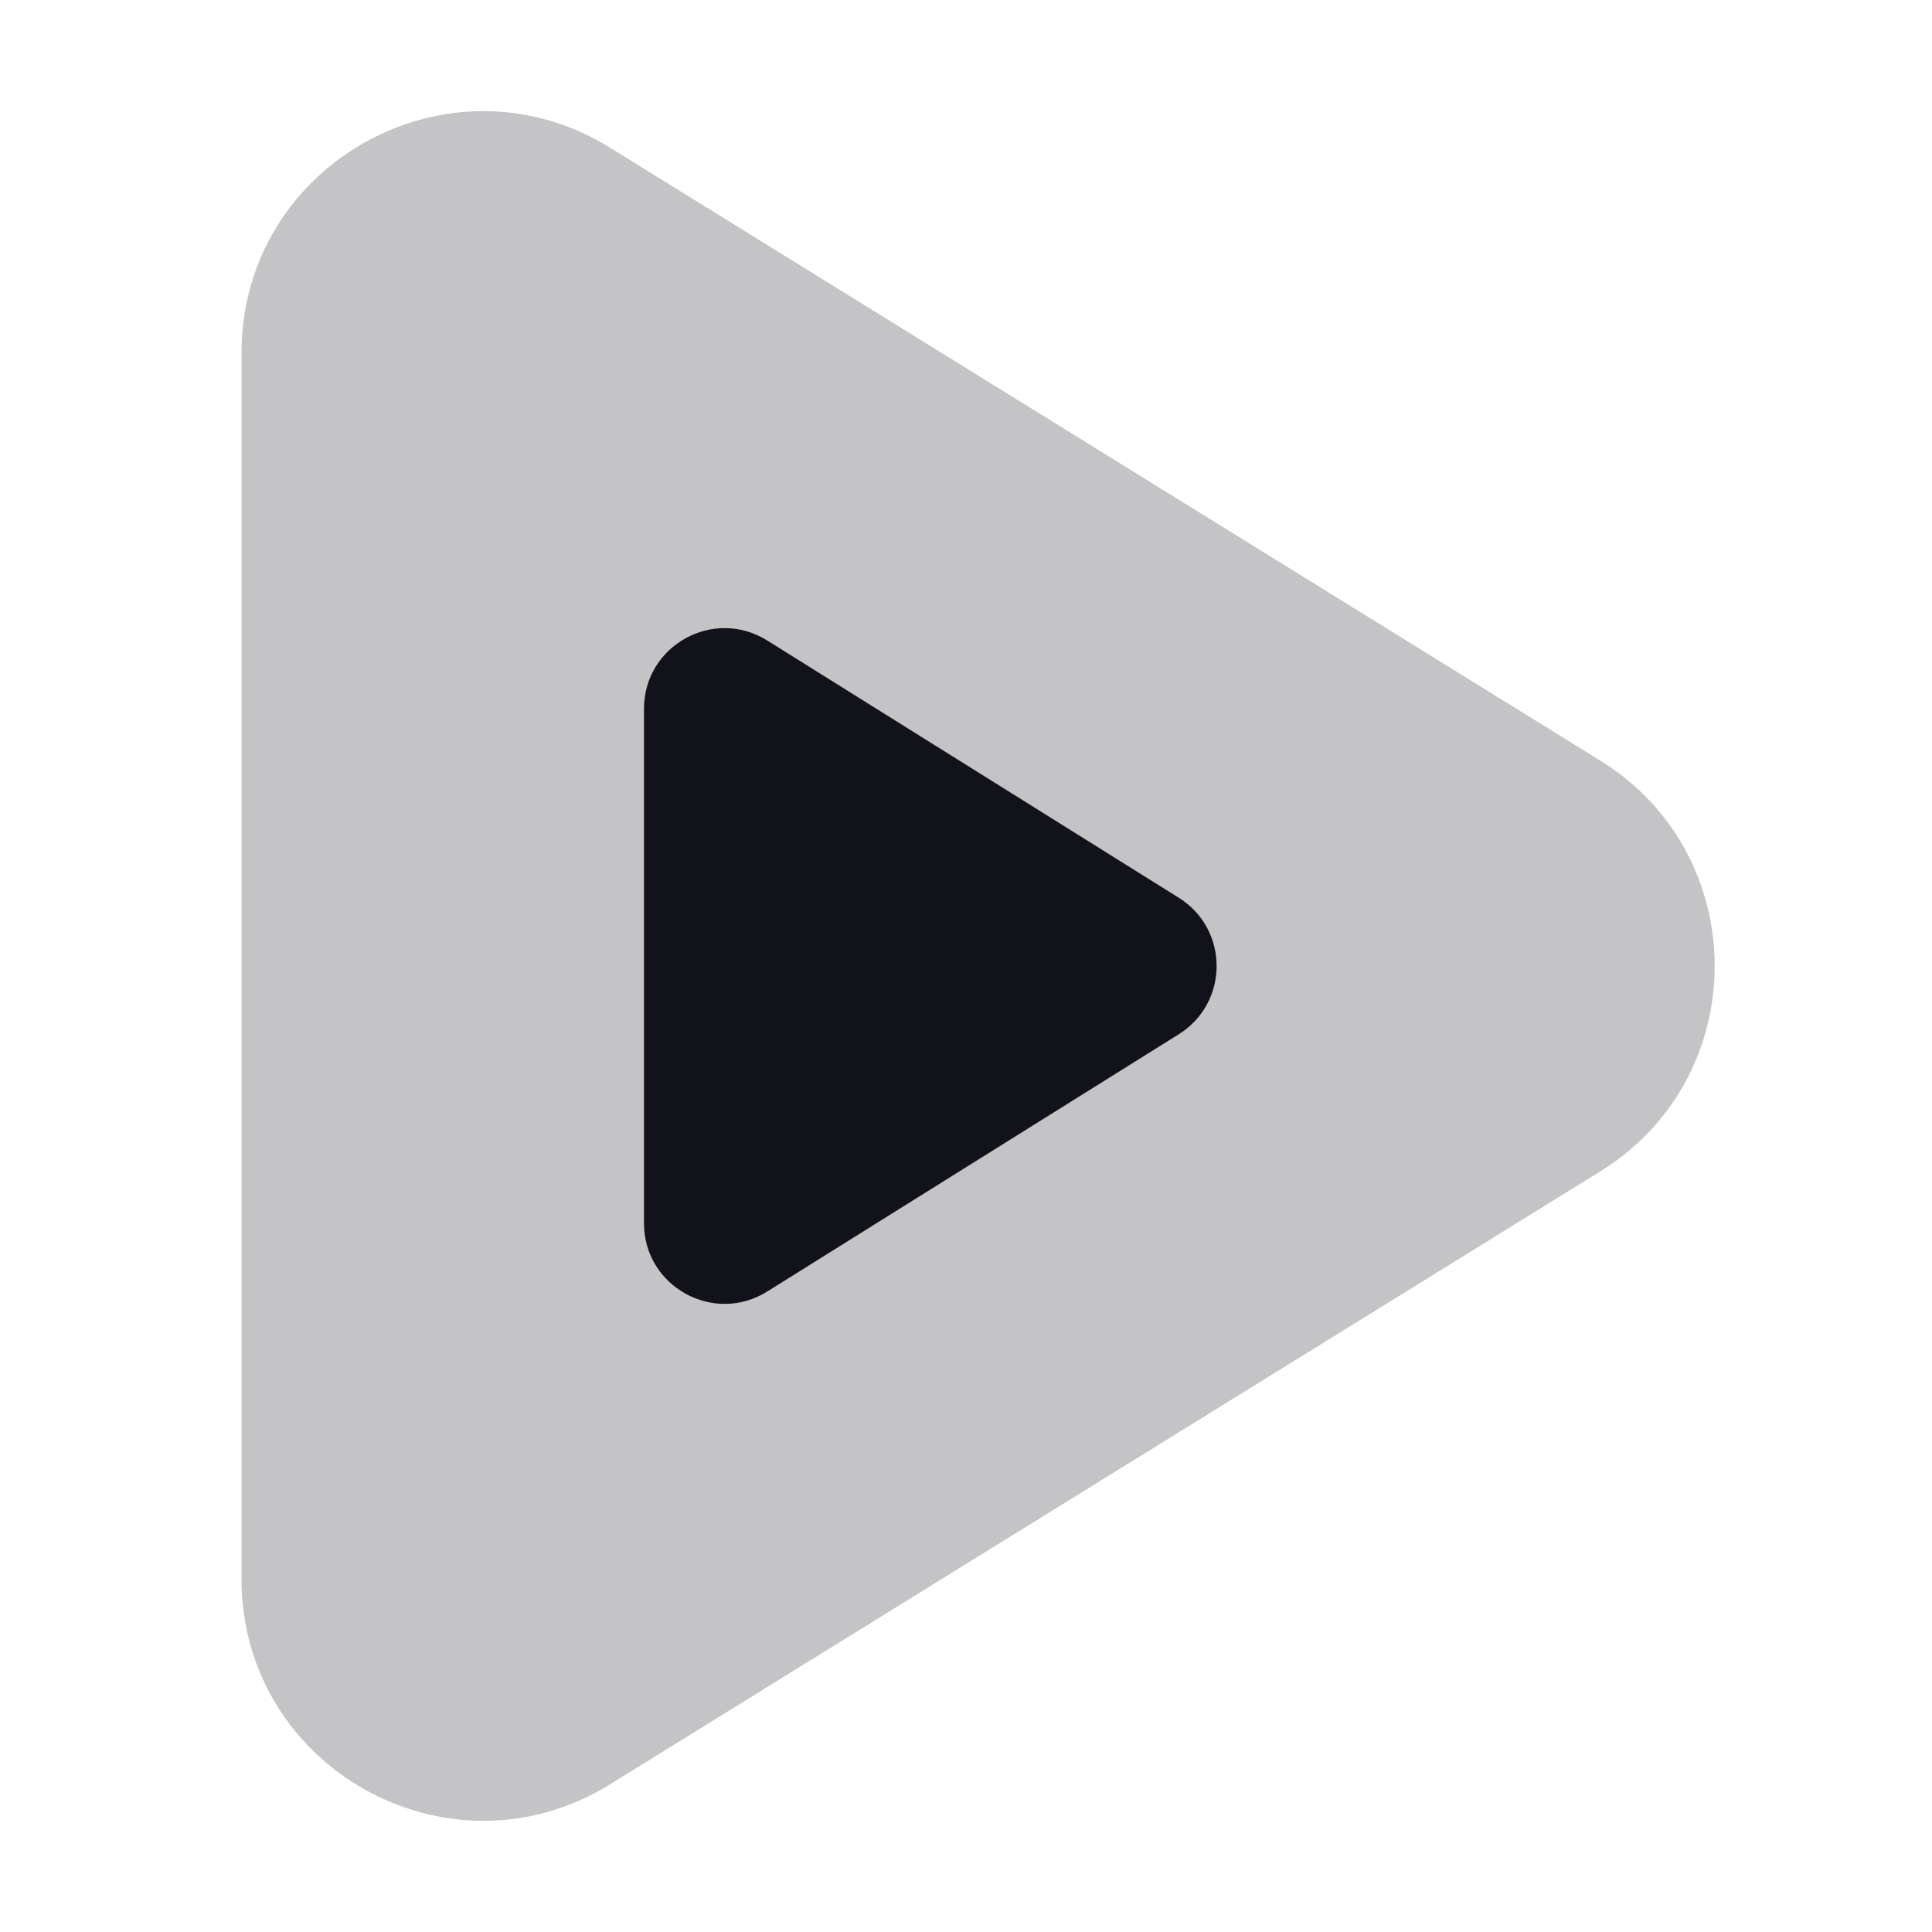
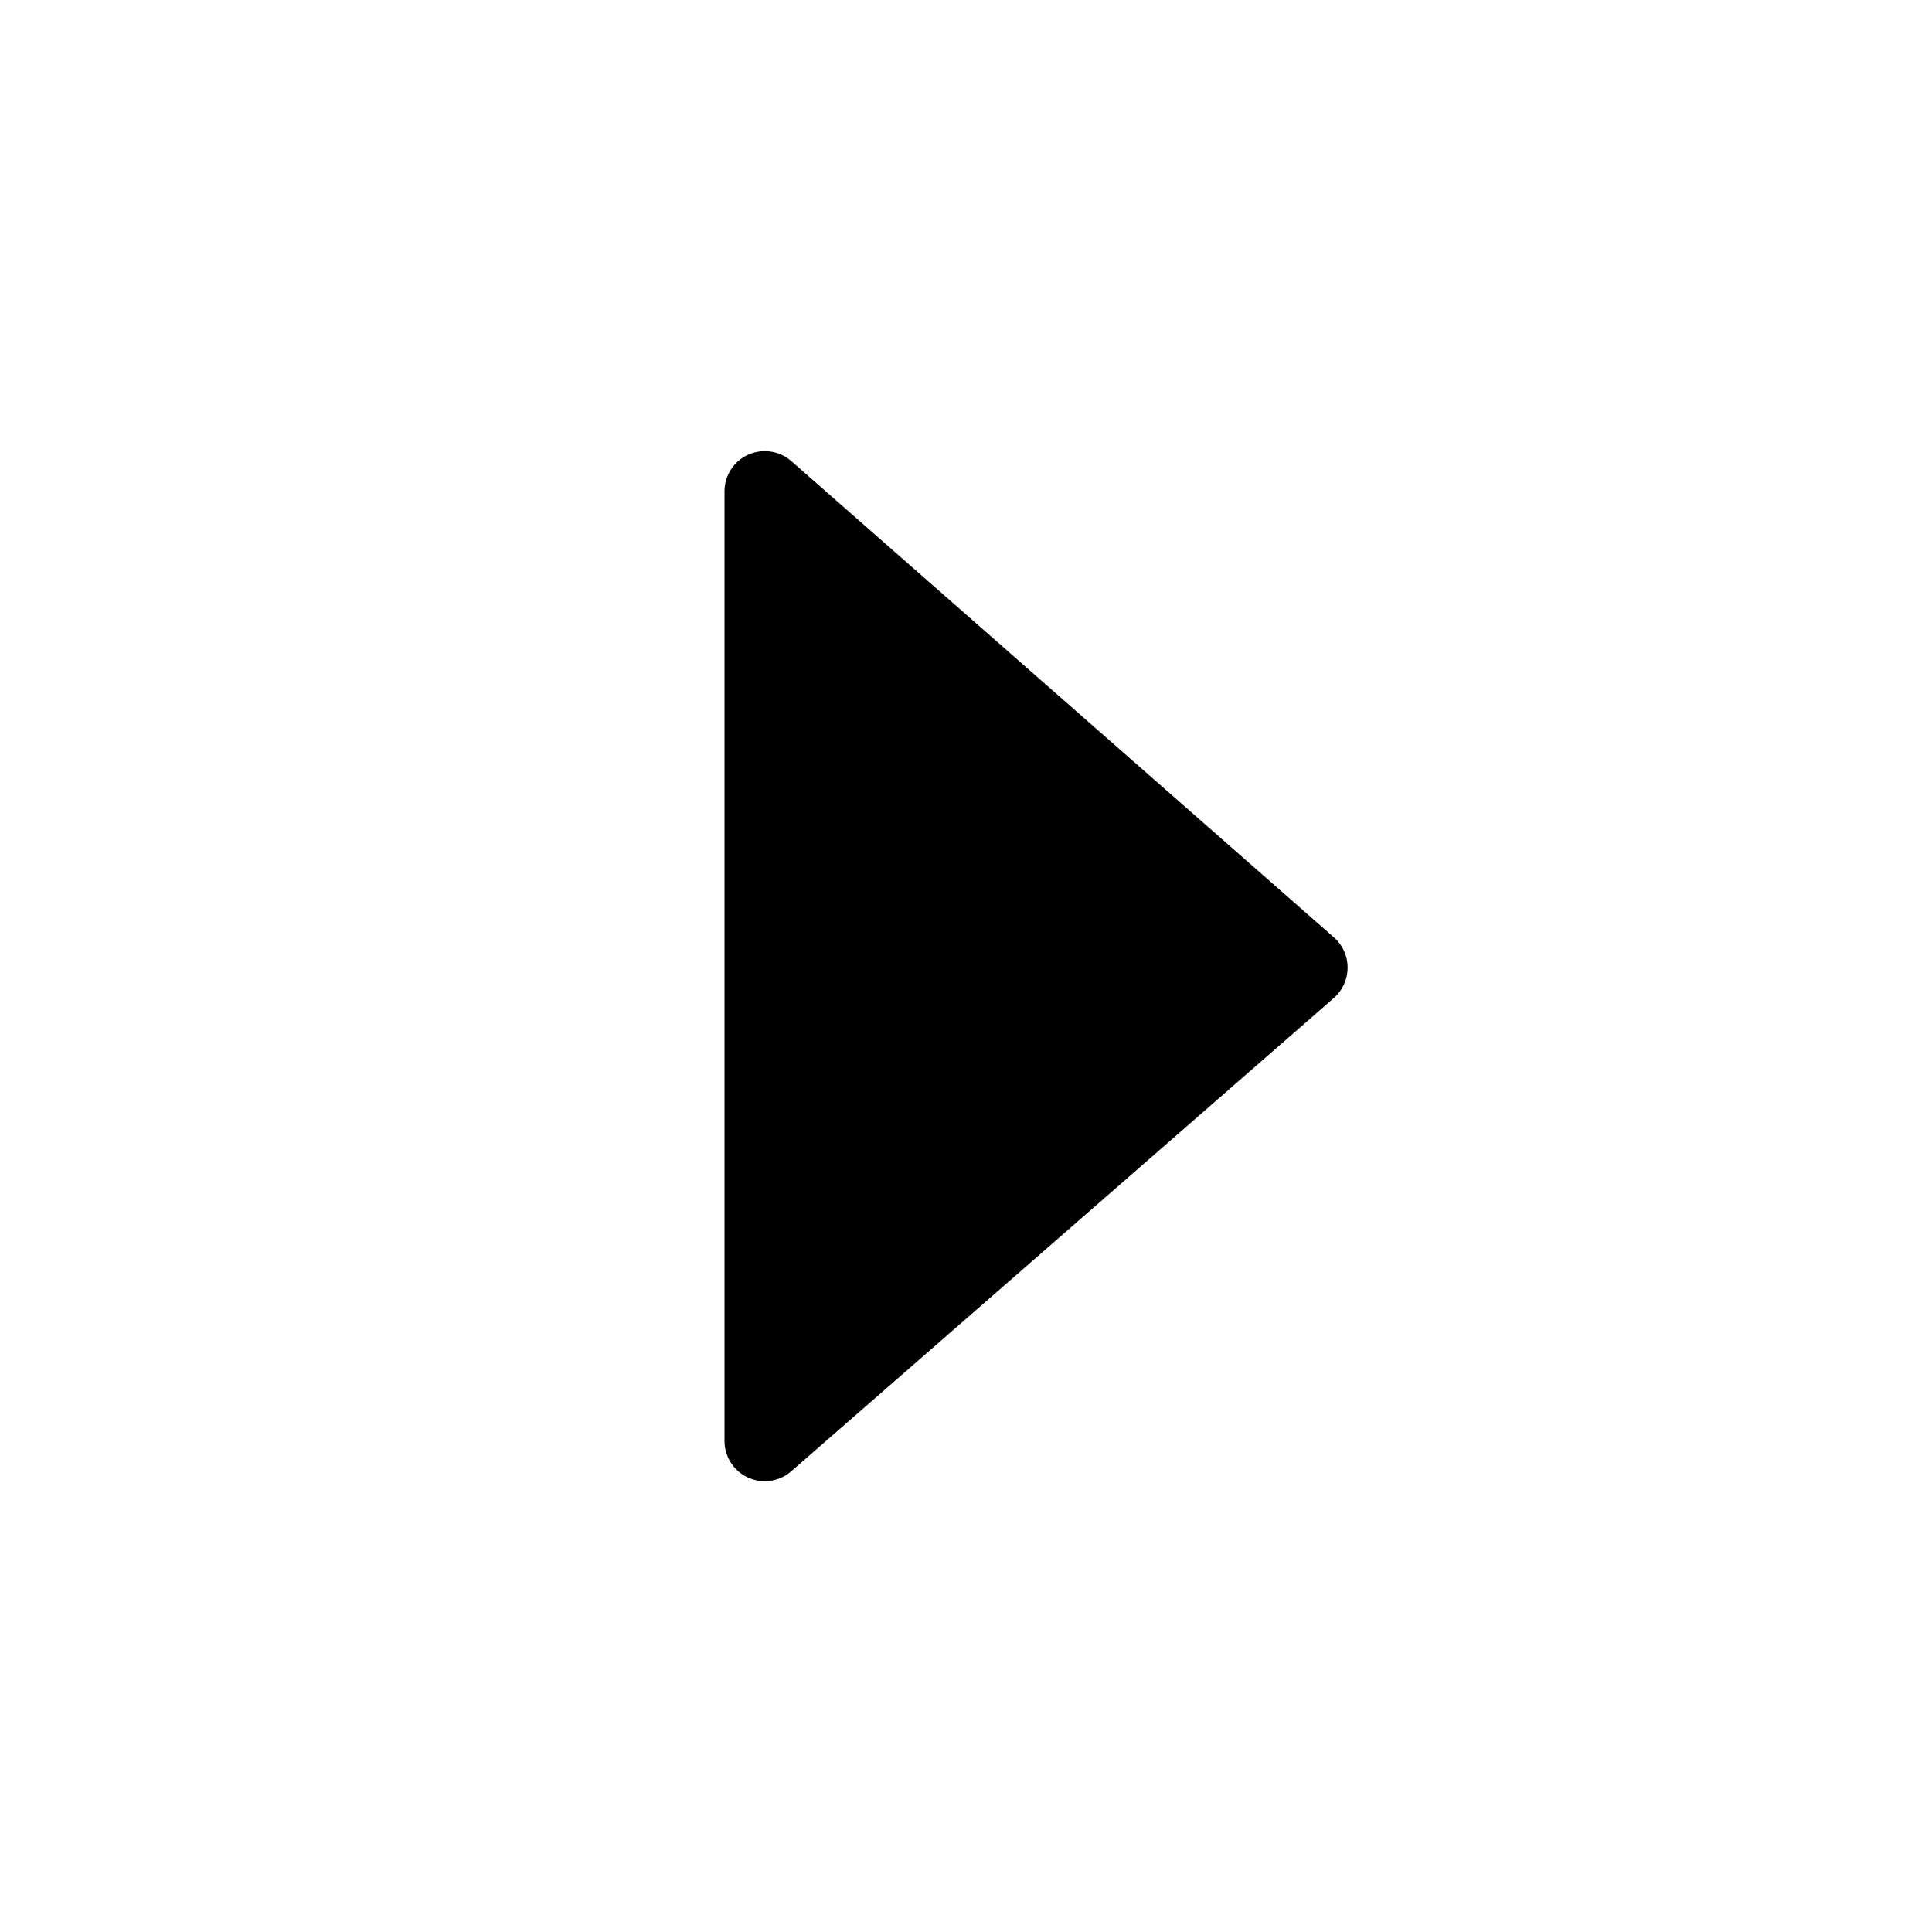
- <svg xmlns="http://www.w3.org/2000/svg" width="24" height="24" viewBox="0 0 24 24" fill="none">
-   <path opacity="0.25" d="M3 4.385C3 2.035 5.58 0.597 7.579 1.835L19.88 9.449C21.774 10.622 21.774 13.378 19.88 14.551L7.579 22.165C5.58 23.402 3 21.965 3 19.614V4.385Z" fill="#12131A" />
-   <path d="M8 8.804C8 8.019 8.864 7.54 9.53 7.956L14.643 11.152C15.27 11.544 15.27 12.456 14.643 12.848L9.53 16.044C8.864 16.46 8 15.981 8 15.196V8.804Z" fill="#12131A" />
+ <svg xmlns="http://www.w3.org/2000/svg" width="24px" height="24px" viewBox="0 0 24 24" version="1.1">
+   <g id="Stockholm-icons-/-Media-/-Play" stroke="none" stroke-width="1" fill="none" fill-rule="evenodd">
+     <rect id="bound" x="0" y="0" width="24" height="24" />
+     <path d="M9.829,18.277 L16.569,12.398 C16.777,12.216 16.799,11.9 16.618,11.692 C16.603,11.675 16.587,11.66 16.571,11.645 L9.83,5.728 C9.622,5.546 9.306,5.567 9.124,5.774 C9.044,5.866 9,5.983 9,6.104 L9,17.9 C9,18.177 9.224,18.4 9.5,18.4 C9.621,18.4 9.738,18.357 9.829,18.277 Z" id="Path-10" fill="#000000" />
+   </g>
</svg>
